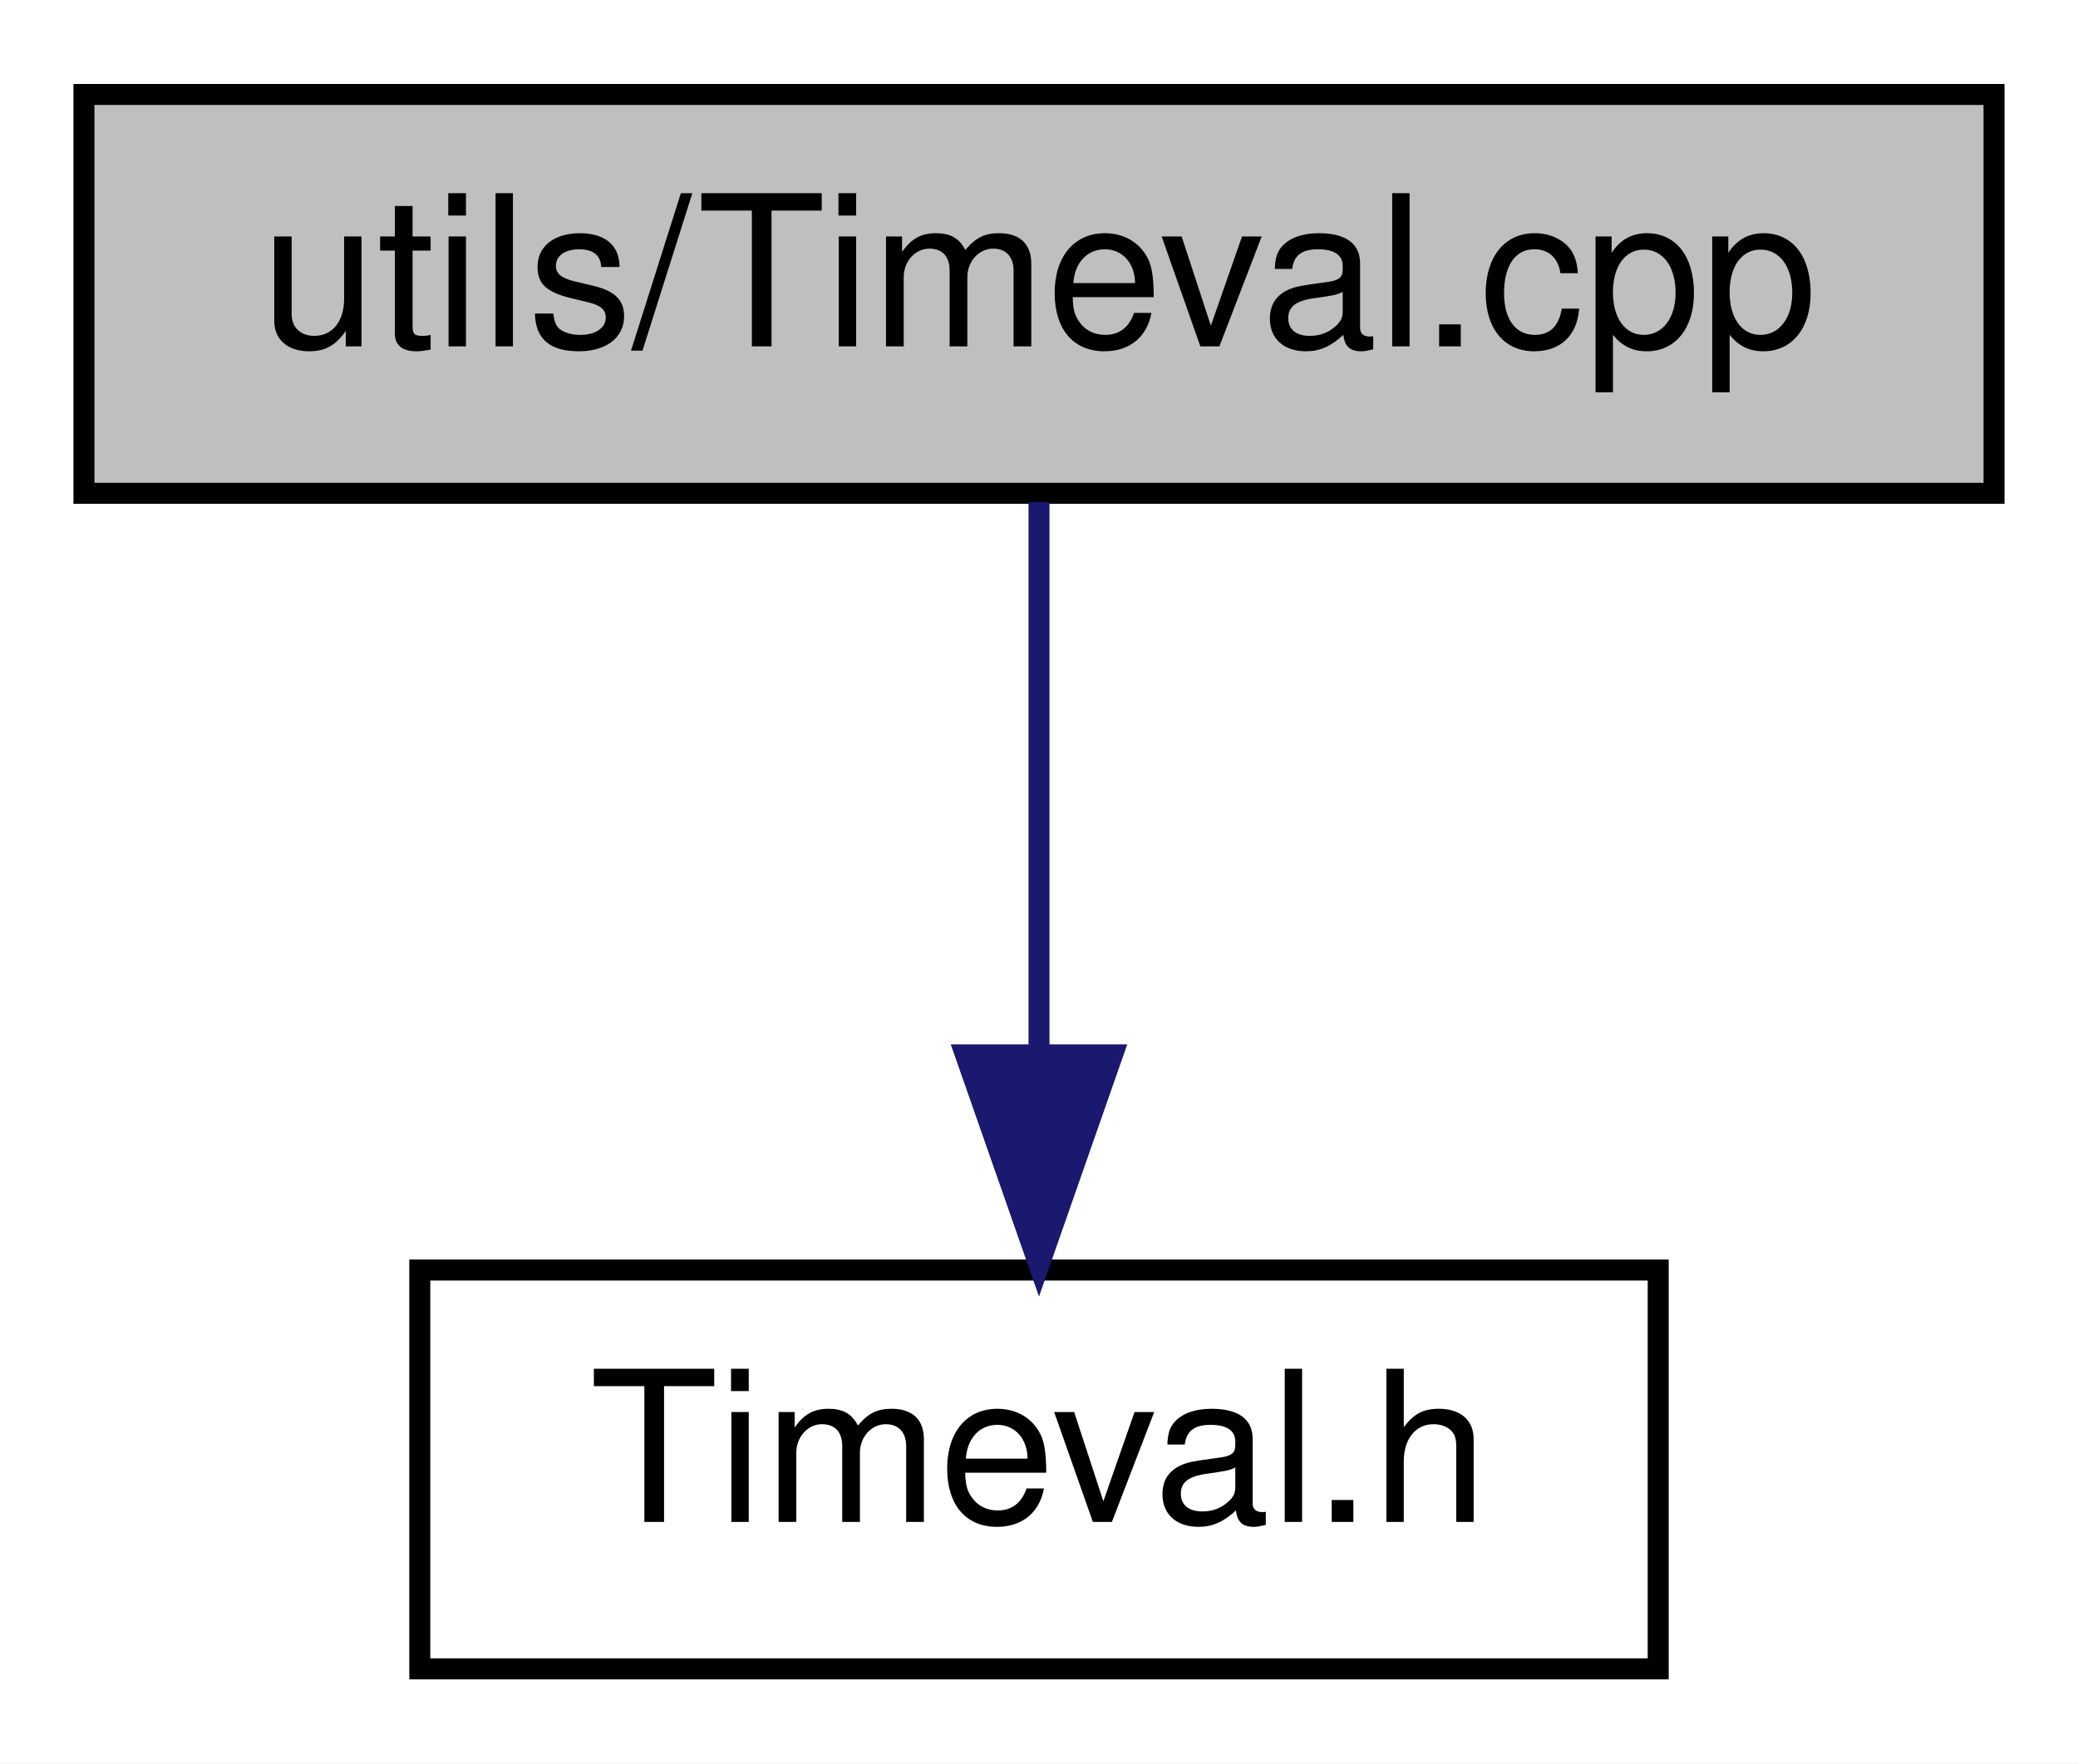
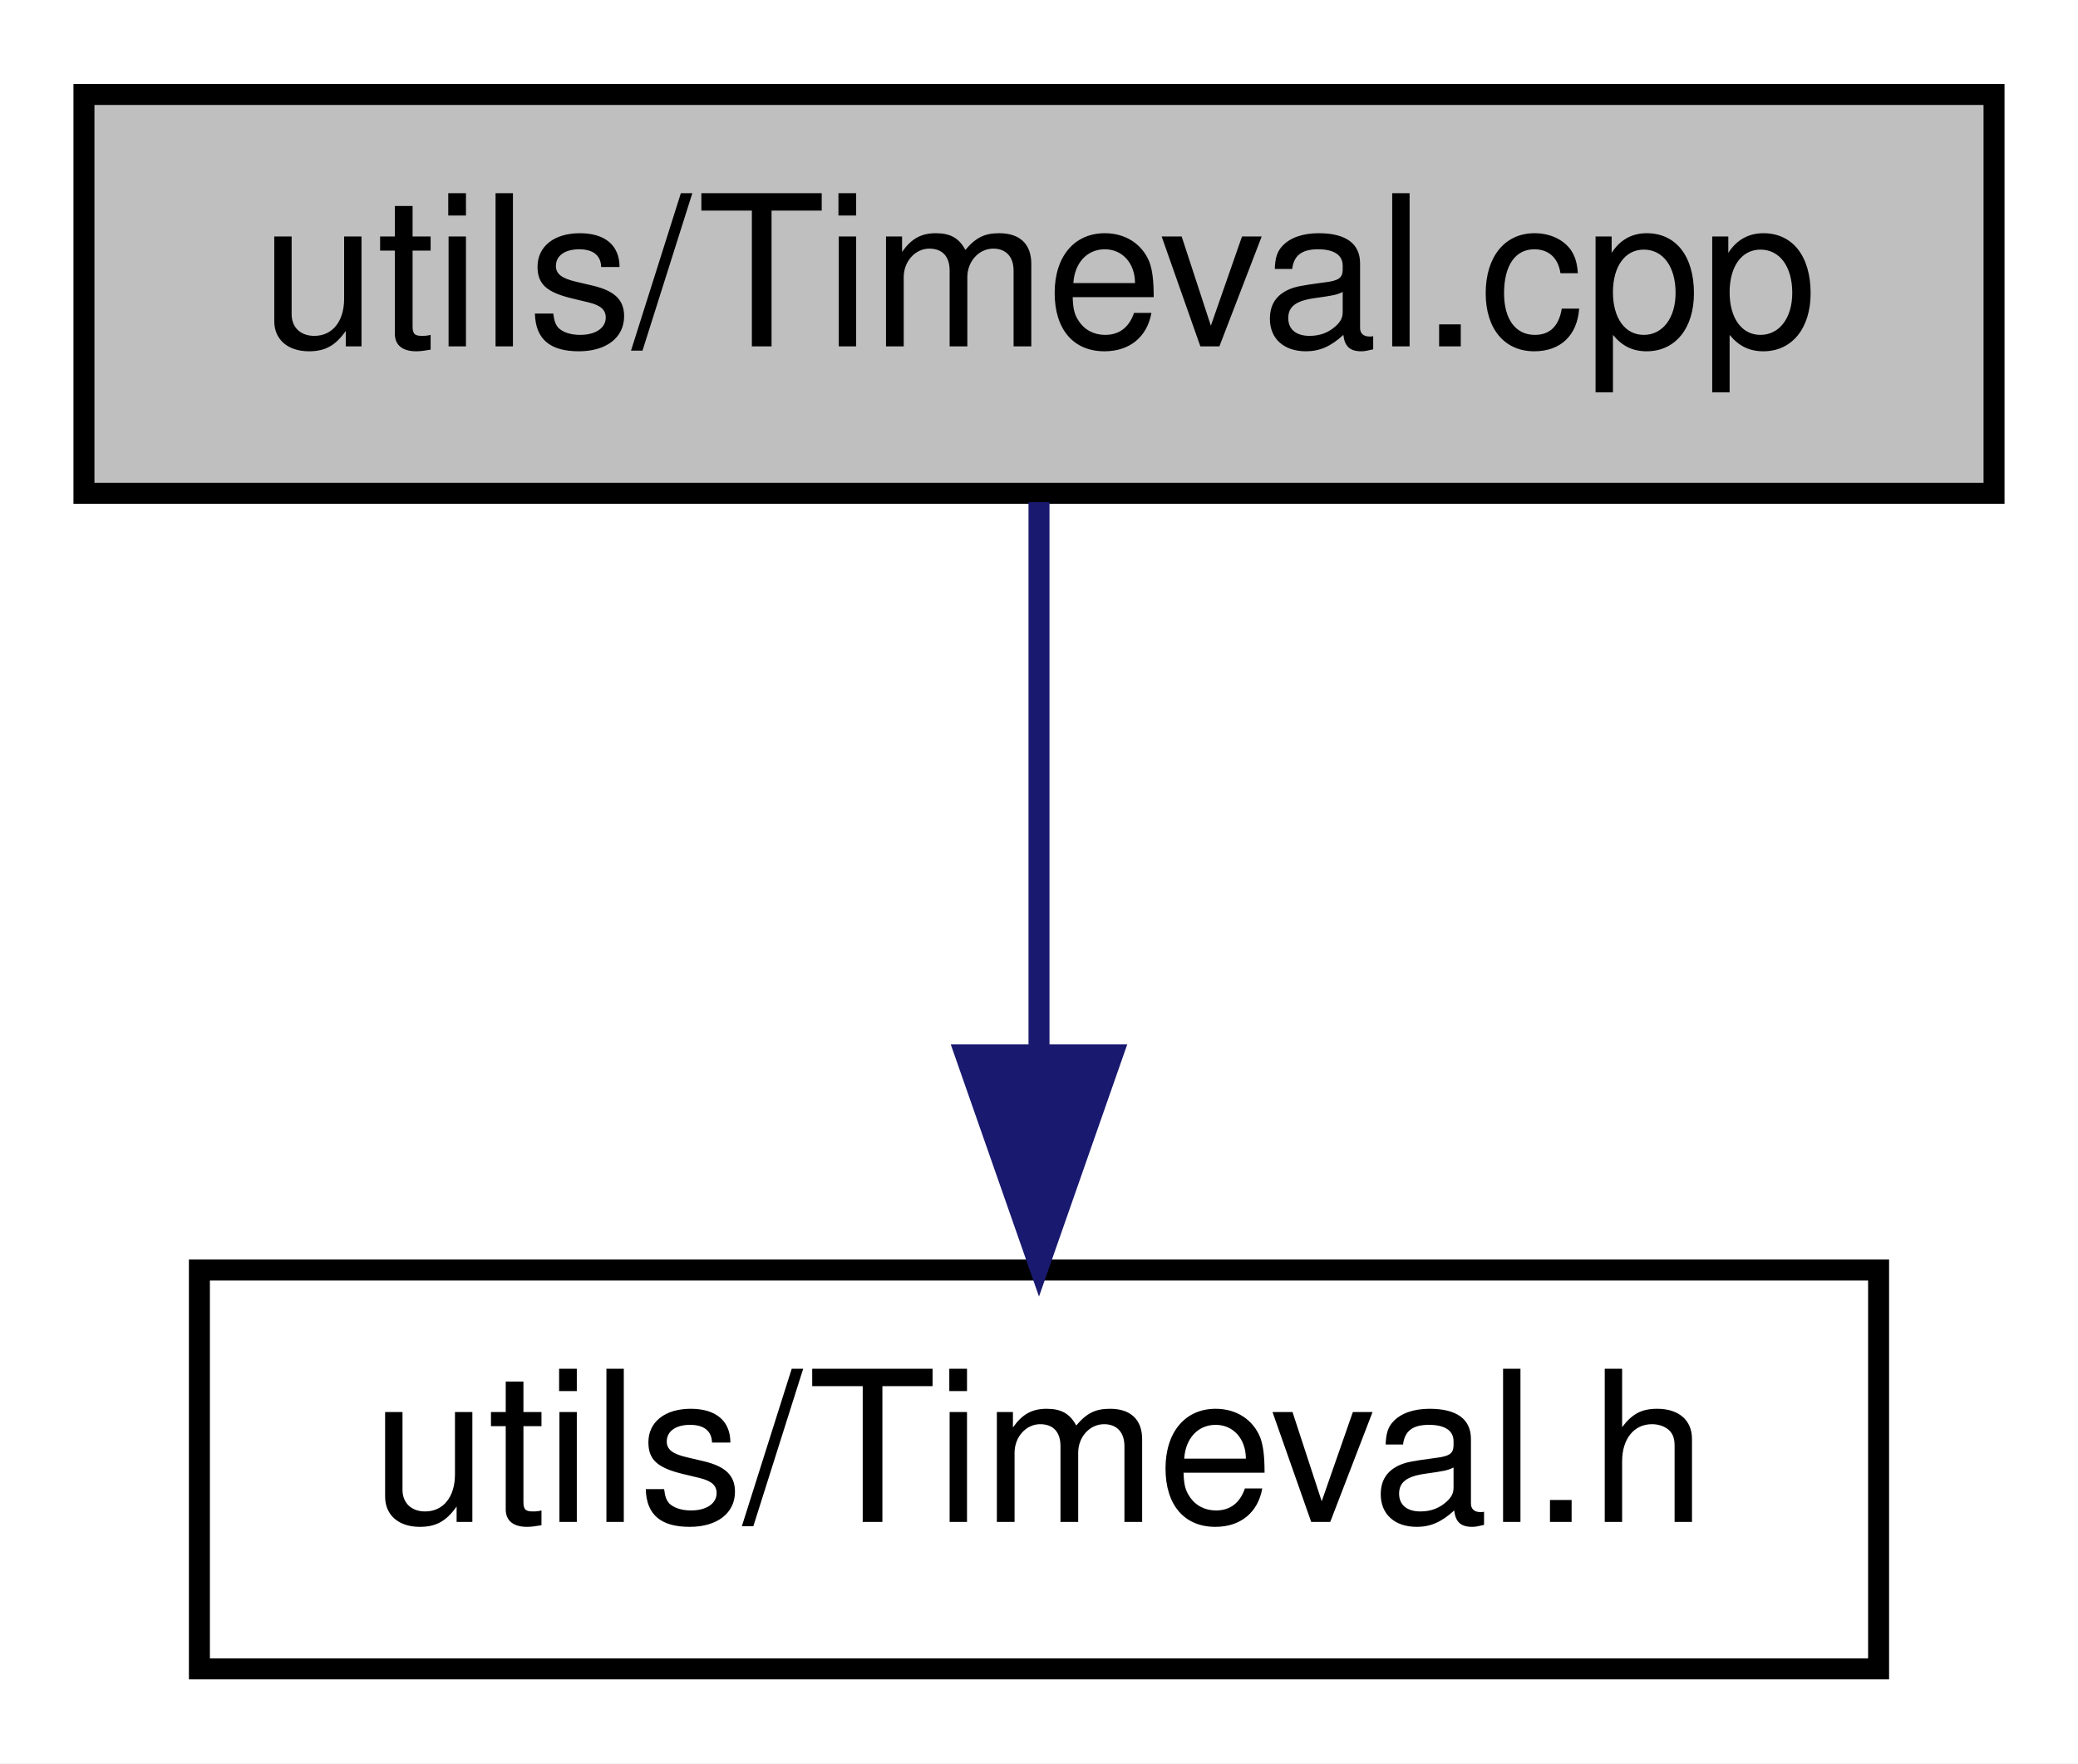
<svg xmlns="http://www.w3.org/2000/svg" xmlns:xlink="http://www.w3.org/1999/xlink" width="99pt" height="84pt" viewBox="0.00 0.00 99.00 84.00">
  <g id="graph0" class="graph" transform="scale(1 1) rotate(0) translate(4 80)">
    <polygon fill="white" stroke="transparent" points="-4,4 -4,-80 95,-80 95,4 -4,4" />
    <g id="node1" class="node">
      <g id="a_node1">
        <a xlink:title=" ">
          <polygon fill="#bfbfbf" stroke="black" points="0,-56.5 0,-75.5 91,-75.5 91,-56.5 0,-56.5" />
          <text text-anchor="middle" x="45.5" y="-63.5" font-family="Helvetica,sans-Serif" font-size="10.00">utils/Timeval.cpp</text>
        </a>
      </g>
    </g>
    <g id="node2" class="node">
      <g id="a_node2">
        <a xlink:href="_timeval_8h.html" target="_top" xlink:title=" ">
-           <polygon fill="white" stroke="black" points="16,-0.5 16,-19.5 75,-19.5 75,-0.5 16,-0.5" />
-           <text text-anchor="middle" x="45.5" y="-7.5" font-family="Helvetica,sans-Serif" font-size="10.00">Timeval.h</text>
+           <polygon fill="white" stroke="black" points="5.5,-0.5 5.5,-19.5 85.5,-19.5 85.5,-0.5 5.5,-0.5" />
+           <text text-anchor="middle" x="45.5" y="-7.5" font-family="Helvetica,sans-Serif" font-size="10.00">utils/Timeval.h</text>
        </a>
      </g>
    </g>
    <g id="edge1" class="edge">
      <path fill="none" stroke="midnightblue" d="M45.5,-56.08C45.5,-49.01 45.5,-38.86 45.5,-29.99" />
      <polygon fill="midnightblue" stroke="midnightblue" points="49,-29.75 45.5,-19.75 42,-29.75 49,-29.75" />
    </g>
  </g>
</svg>
